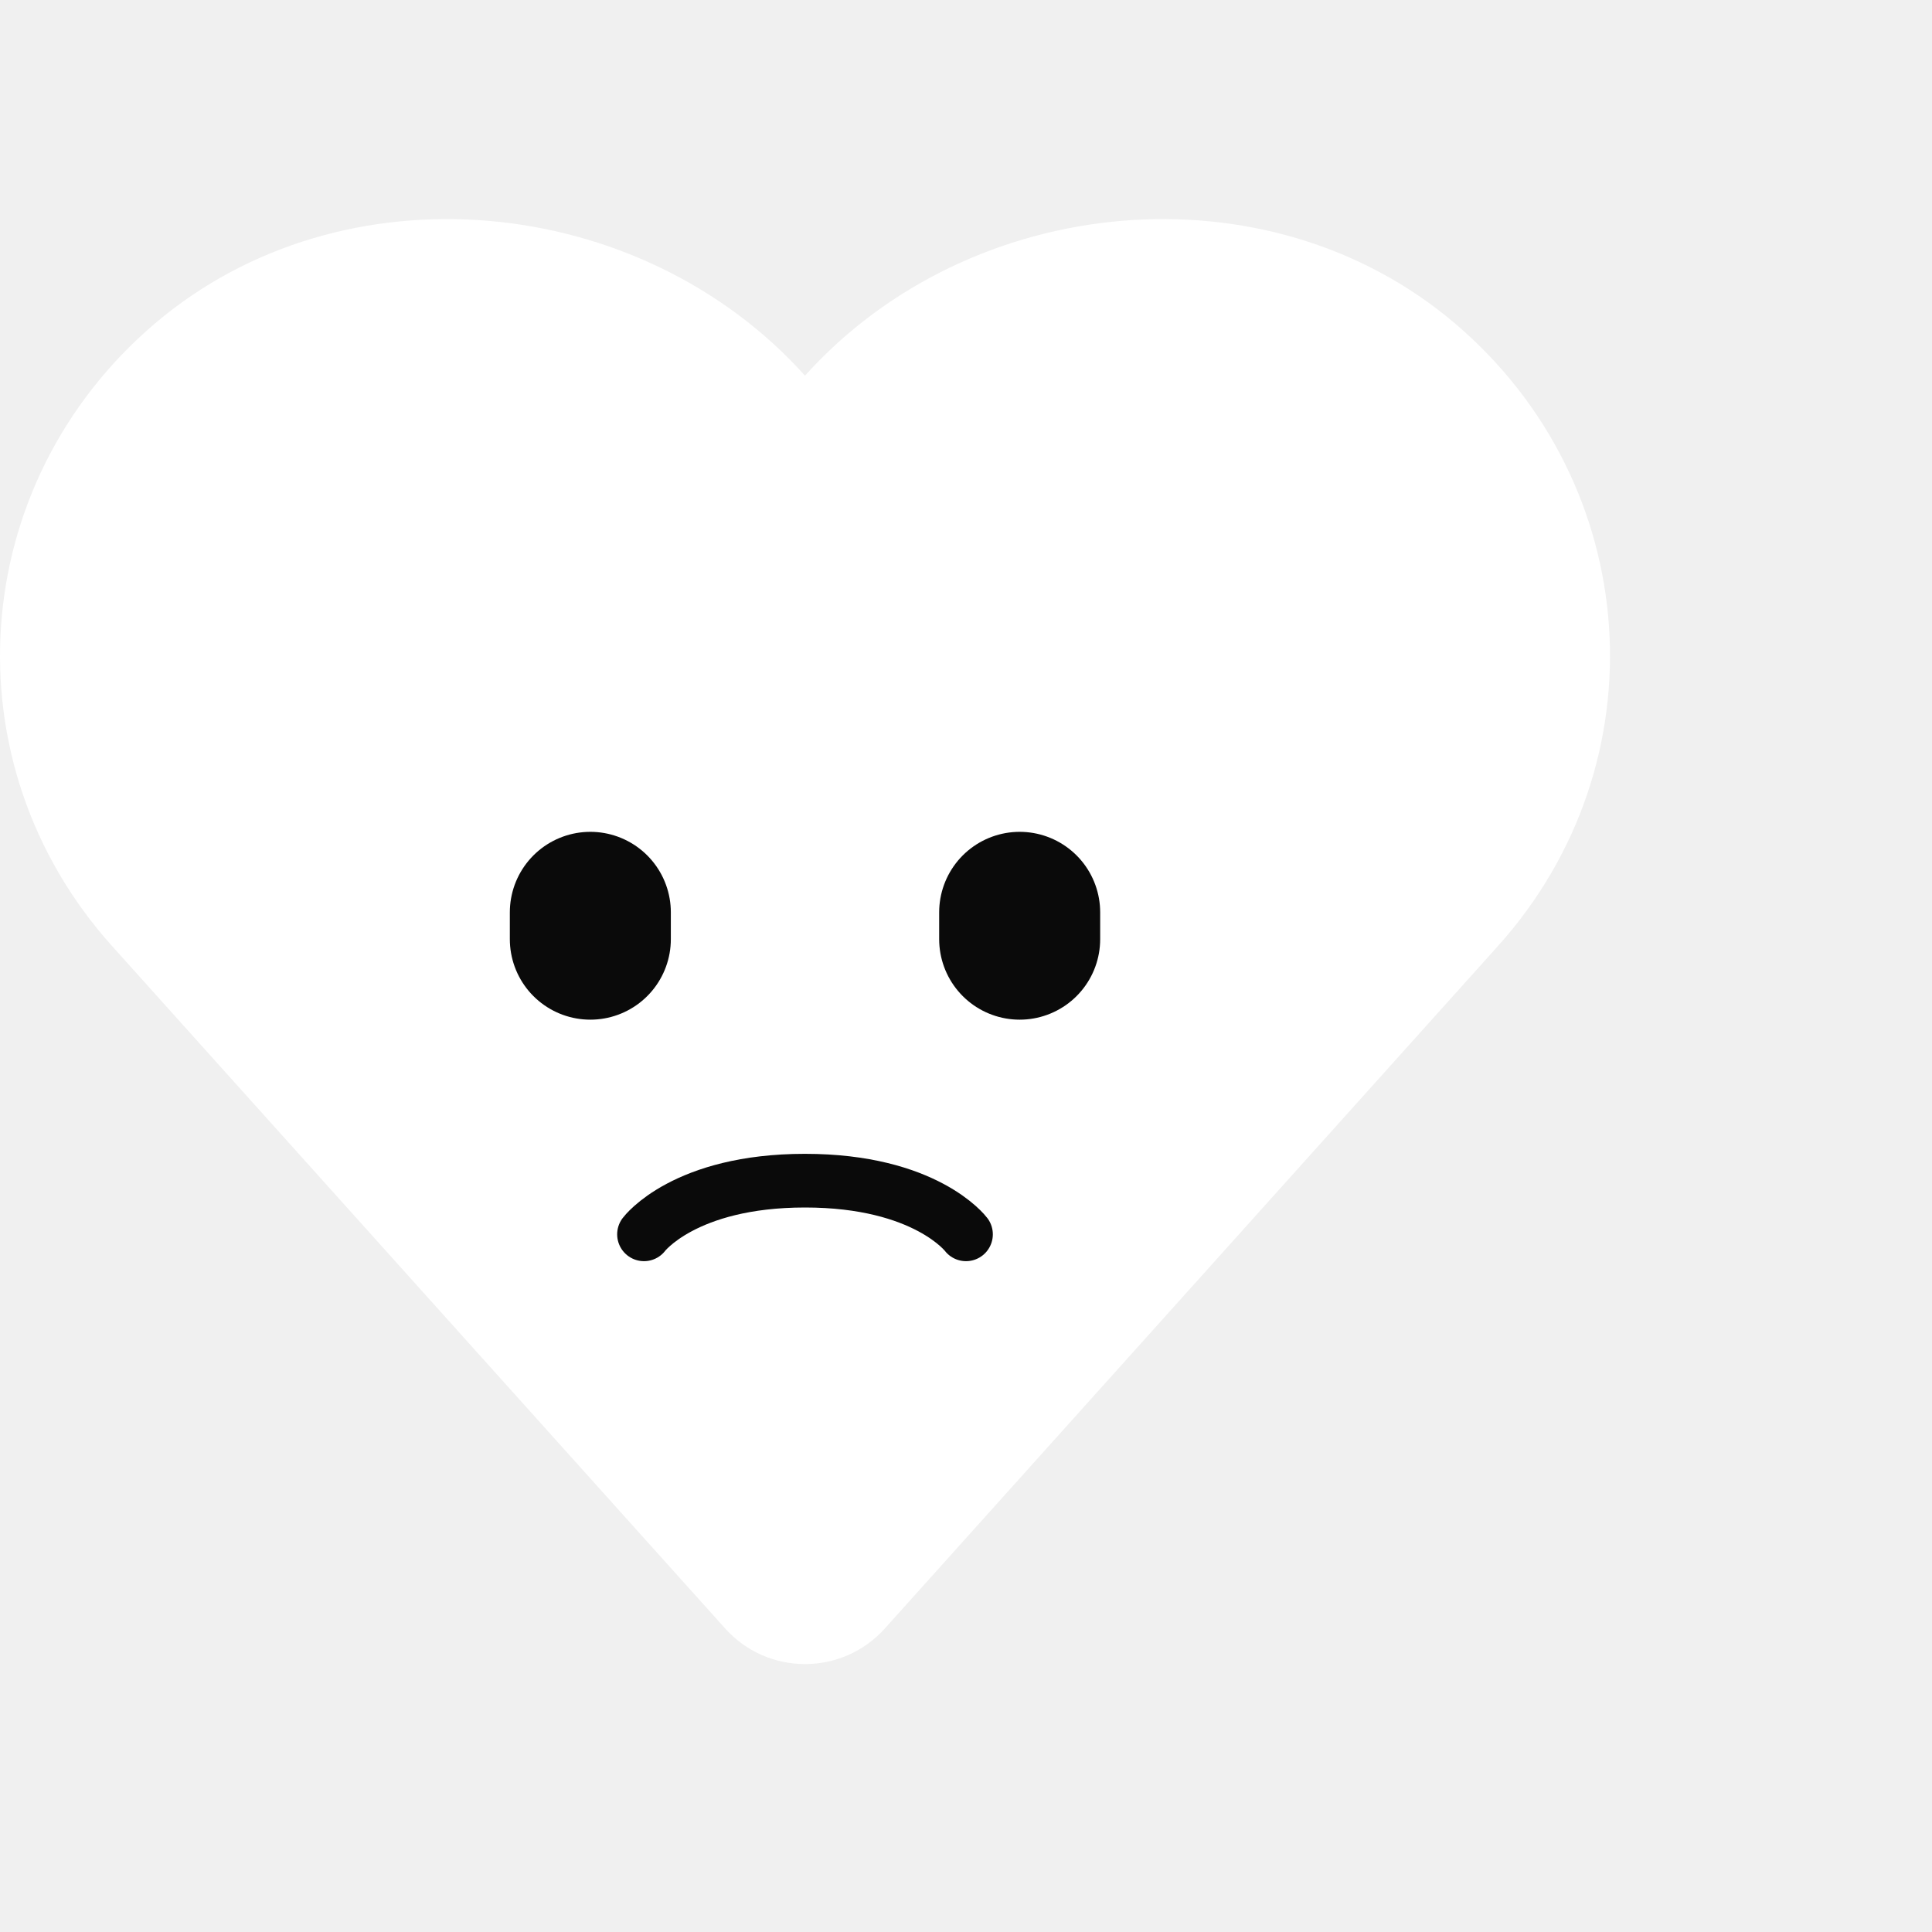
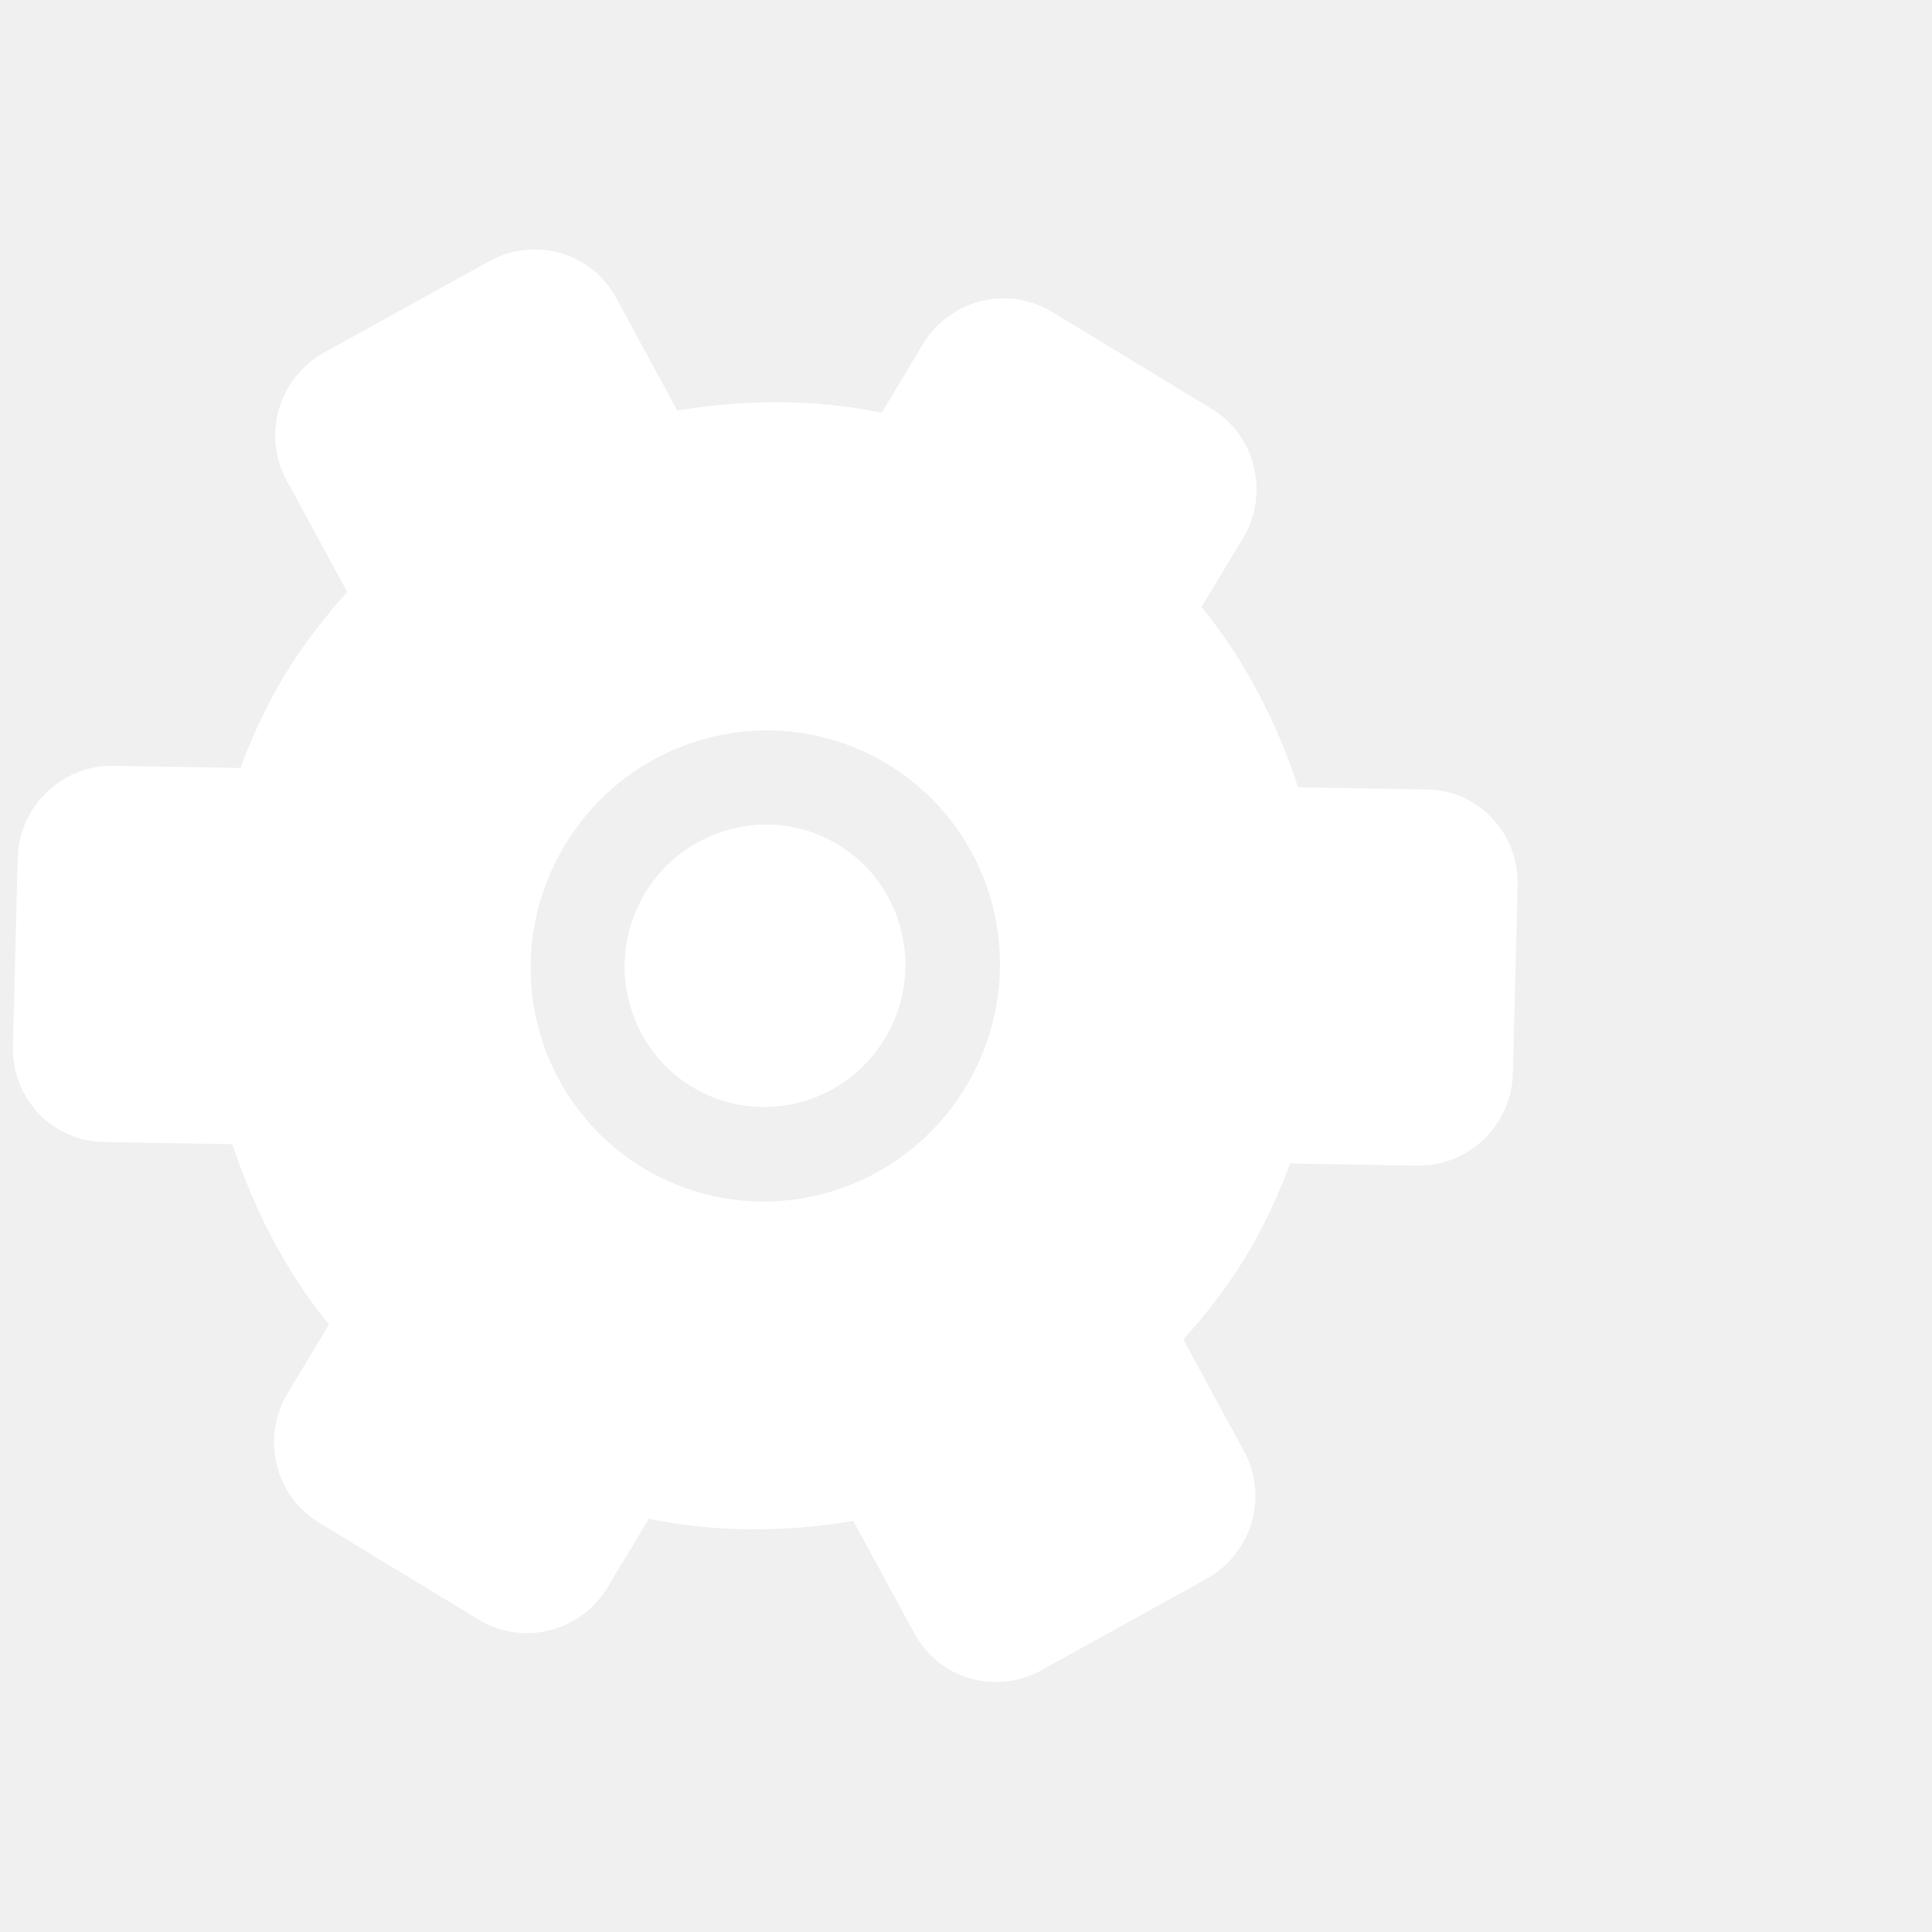
- <svg xmlns="http://www.w3.org/2000/svg" width="36" height="36" viewBox="0 0 36 36" fill="none">
-   <path fill-rule="evenodd" clip-rule="evenodd" d="M2.881 6.033C6.388 3.045 11.931 3.585 15 7C18.069 3.585 23.612 3.045 27.119 6.033C30.625 9.022 30.981 14.213 27.912 17.628L16.488 30.344C15.693 31.229 14.307 31.229 13.512 30.344L2.088 17.628C-0.981 14.213 -0.625 9.022 2.881 6.033Z" fill="white" />
-   <path d="M11 17V17.5" stroke="#0A0A0A" stroke-width="3" stroke-linecap="round" stroke-linejoin="round" />
-   <path d="M19 17V17.5" stroke="#0A0A0A" stroke-width="3" stroke-linecap="round" stroke-linejoin="round" />
-   <path d="M12 23C12 23 12.75 22 15 22C17.25 22 18 23 18 23" stroke="#0A0A0A" stroke-linecap="round" stroke-linejoin="round" />
+ <svg xmlns="http://www.w3.org/2000/svg" id="h" data-name="_x34_._Manufacturing" viewBox="0 0 36 36">
+   <g id="i" data-name="Page-1">
+     <g id="j" data-name="Icon-Set-Filled">
+       <path id="k" data-name="settings" d="M11.98,21.76c-2.06-1.25-2.71-3.94-1.45-6.02s3.95-2.75,6.01-1.5,2.71,3.94,1.45,6.02-3.95,2.75-6.01,1.5h0ZM23.18,27.04l-1.13-2.08c.42-.47.82-.98,1.16-1.54s.61-1.15.83-1.74l2.36.04c.97.02,1.77-.76,1.79-1.72l.09-3.51c.02-.97-.74-1.77-1.7-1.78l-2.39-.04c-.4-1.21-.98-2.35-1.8-3.36l.77-1.28c.5-.83.24-1.91-.58-2.41l-2.98-1.81c-.82-.5-1.9-.23-2.4.6l-.77,1.28c-1.27-.26-2.55-.25-3.81-.04l-1.14-2.1c-.46-.85-1.52-1.15-2.37-.68l-3.07,1.7c-.85.47-1.16,1.54-.7,2.38l1.13,2.08c-.42.47-.82.98-1.16,1.54s-.61,1.15-.83,1.74l-2.36-.04c-.96-.02-1.77.76-1.79,1.72l-.09,3.51c-.02.97.74,1.77,1.7,1.78l2.39.04c.4,1.21.98,2.35,1.8,3.36l-.77,1.28c-.5.83-.24,1.91.58,2.41l2.98,1.81c.82.5,1.9.23,2.4-.6l.77-1.28c1.27.26,2.55.25,3.81.04l1.14,2.1c.46.85,1.52,1.15,2.37.68l3.07-1.7c.85-.47,1.16-1.54.7-2.38h0ZM15.62,15.74c-1.24-.75-2.85-.34-3.6.9s-.36,2.86.87,3.61,2.85.35,3.6-.9.36-2.86-.87-3.61h0Z" fill="#fff" fill-rule="evenodd" />
+     </g>
+   </g>
</svg>
